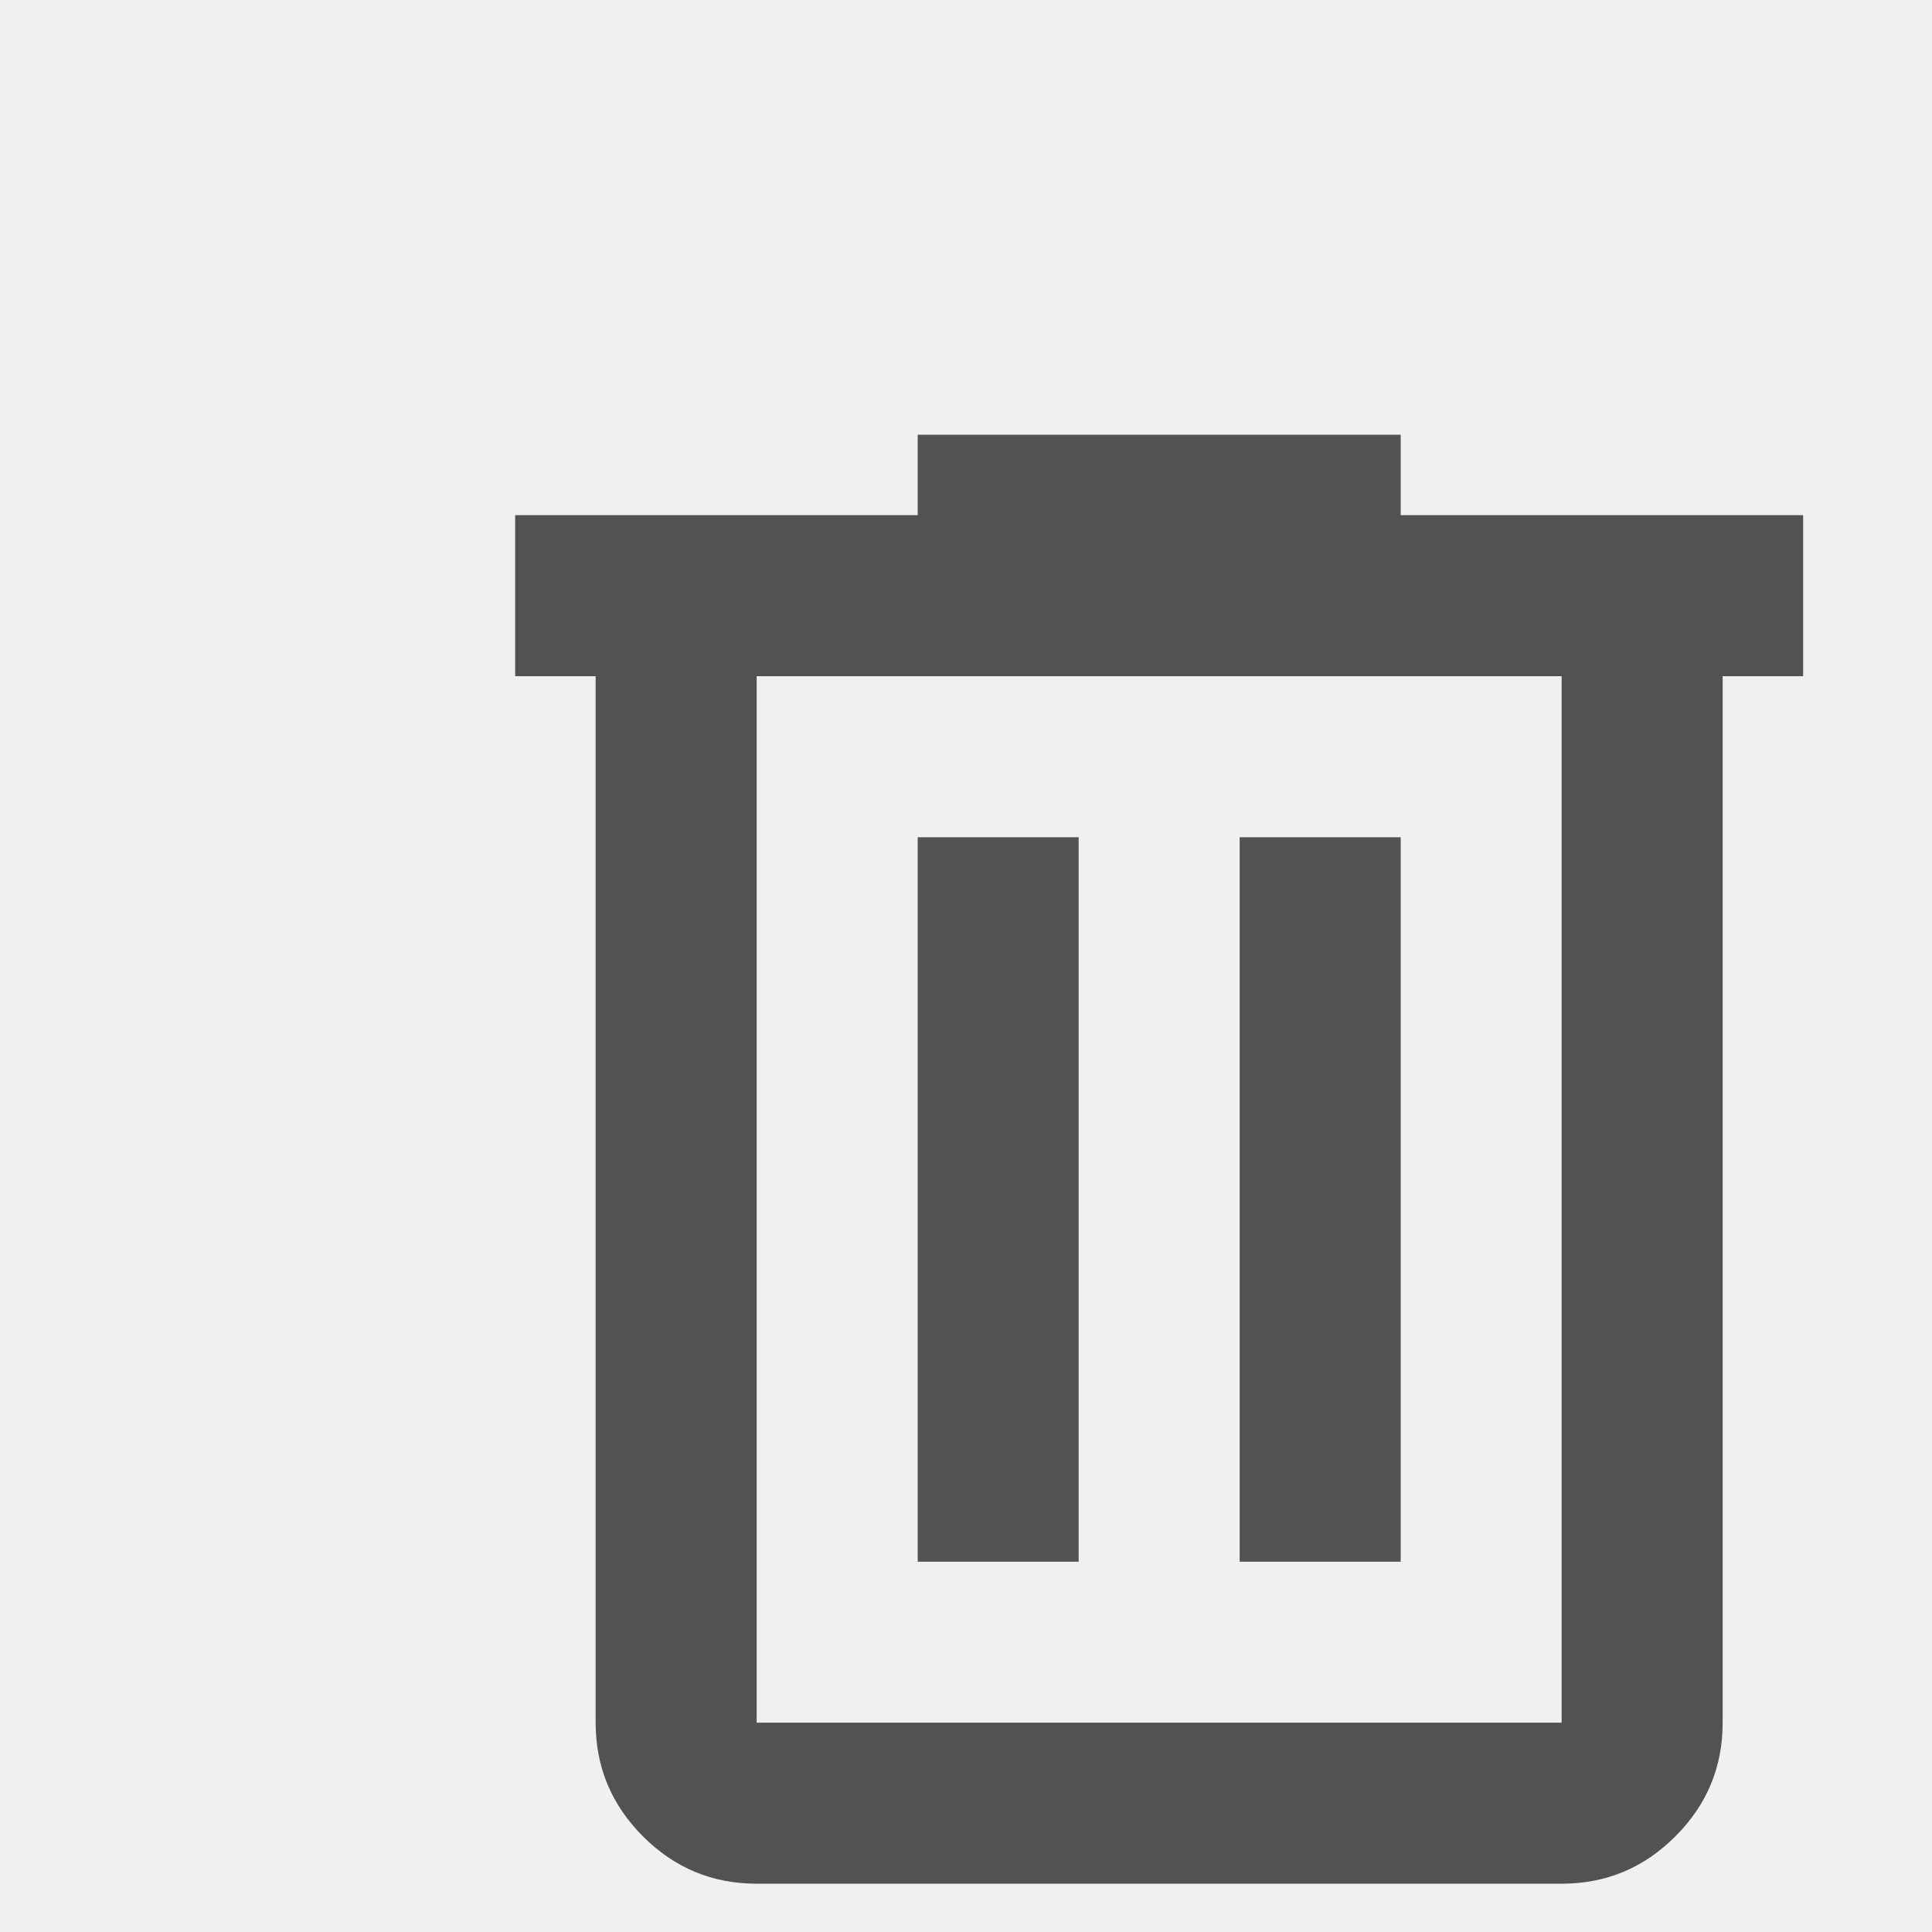
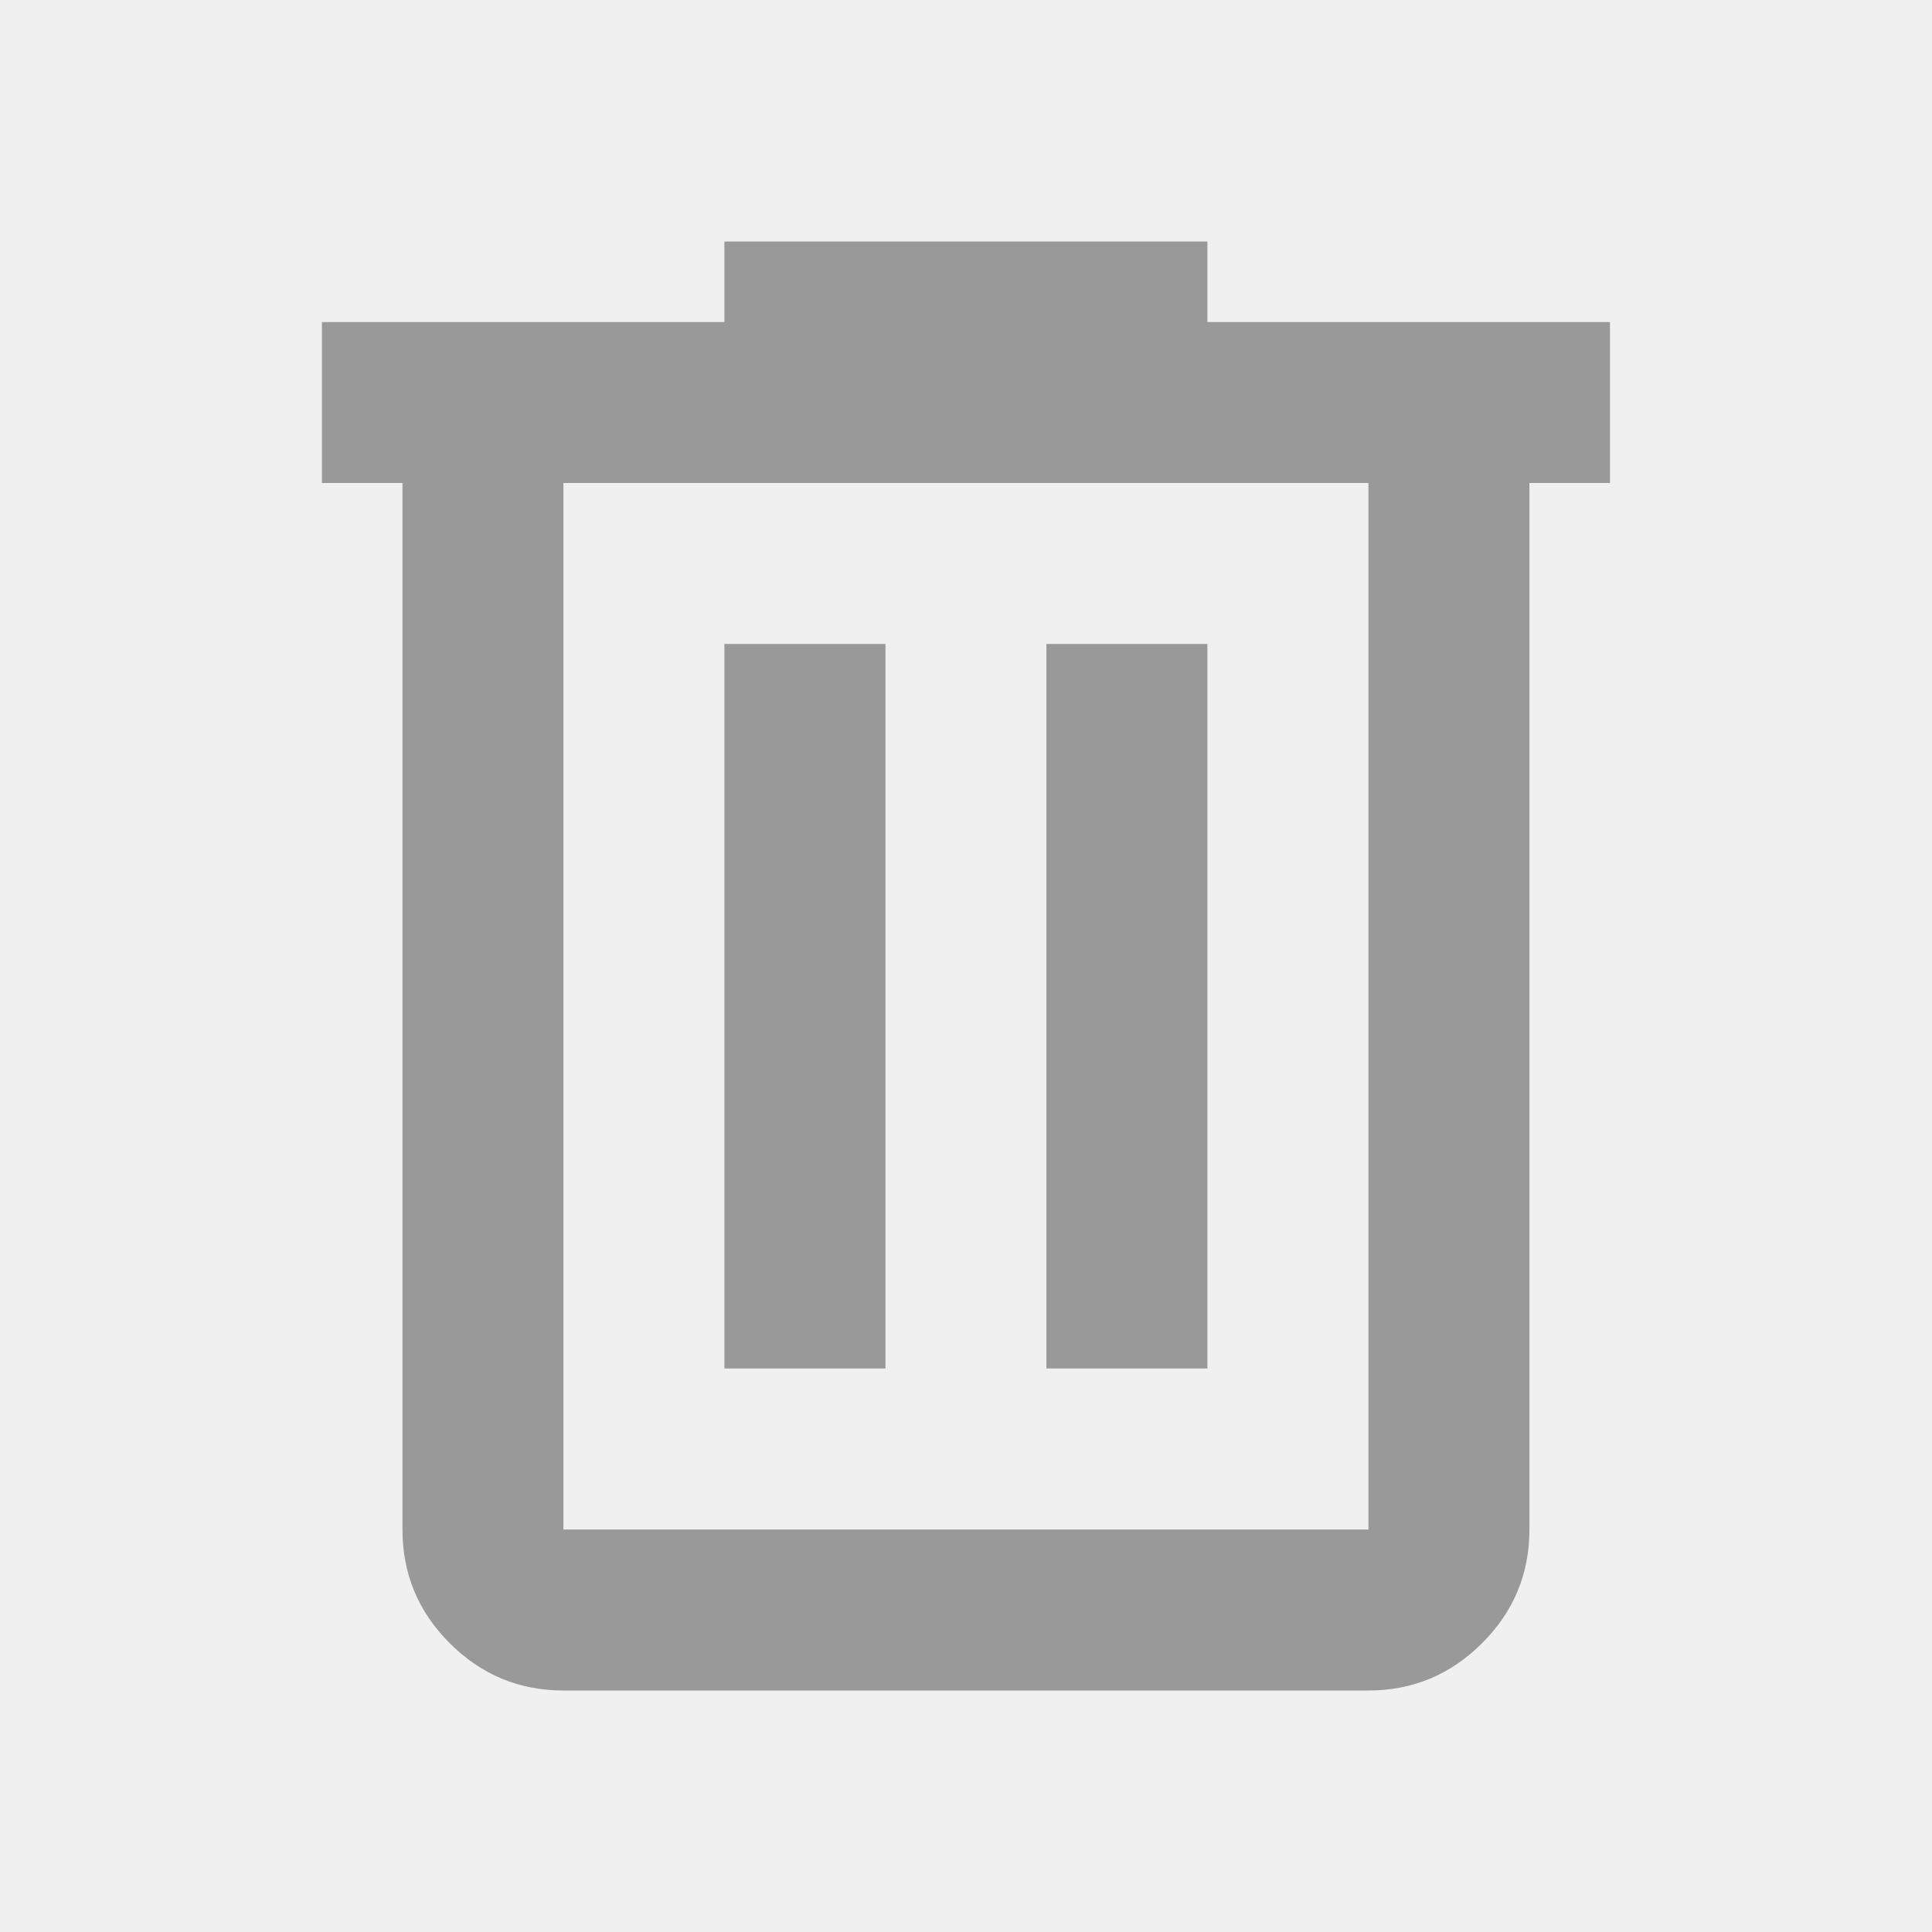
- <svg xmlns="http://www.w3.org/2000/svg" width="20" height="20" viewBox="0 0 20 20" fill="none">
-   <g clip-path="url(#clip0_3433_10425)">
-     <mask id="mask0_3433_10425" style="mask-type:alpha" maskUnits="userSpaceOnUse" x="2" y="2" width="20" height="20">
-       <rect x="2" y="2" width="20" height="20" fill="#D9D9D9" />
+ <svg xmlns="http://www.w3.org/2000/svg" width="16" height="16" viewBox="0 0 16 16" fill="none">
+   <g clip-path="url(#clip0_3109_31223)">
+     <mask id="mask0_3109_31223" style="mask-type:alpha" maskUnits="userSpaceOnUse" x="0" y="0" width="16" height="16">
+       <rect width="16" height="16" fill="#D9D9D9" />
    </mask>
-     <g mask="url(#mask0_3433_10425)">
-       <path d="M7.833 19.5C7.375 19.5 6.982 19.337 6.656 19.01C6.33 18.684 6.166 18.292 6.166 17.833V7H5.333V5.333H9.5V4.5H14.5V5.333H18.666V7H17.833V17.833C17.833 18.292 17.67 18.684 17.343 19.01C17.017 19.337 16.625 19.5 16.166 19.5H7.833ZM16.166 7H7.833V17.833H16.166V7ZM9.5 16.167H11.166V8.667H9.5V16.167ZM12.833 16.167H14.5V8.667H12.833V16.167Z" fill="#525252" />
+     <g mask="url(#mask0_3109_31223)">
+       <path d="M4.666 14C4.299 14 3.985 13.869 3.724 13.608C3.463 13.347 3.333 13.033 3.333 12.667V4H2.666V2.667H5.999V2H9.999V2.667H13.333V4H12.666V12.667C12.666 13.033 12.536 13.347 12.274 13.608C12.013 13.869 11.699 14 11.333 14H4.666ZM11.333 4H4.666V12.667H11.333V4ZM5.999 11.333H7.333V5.333H5.999V11.333ZM8.666 11.333H9.999V5.333H8.666V11.333Z" fill="#999999" />
    </g>
  </g>
  <defs>
-     <clipPath id="clip0_3433_10425">
-       <rect width="20" height="20" fill="white" />
+     <clipPath id="clip0_3109_31223">
+       <rect width="16" height="16" fill="white" />
    </clipPath>
  </defs>
</svg>
